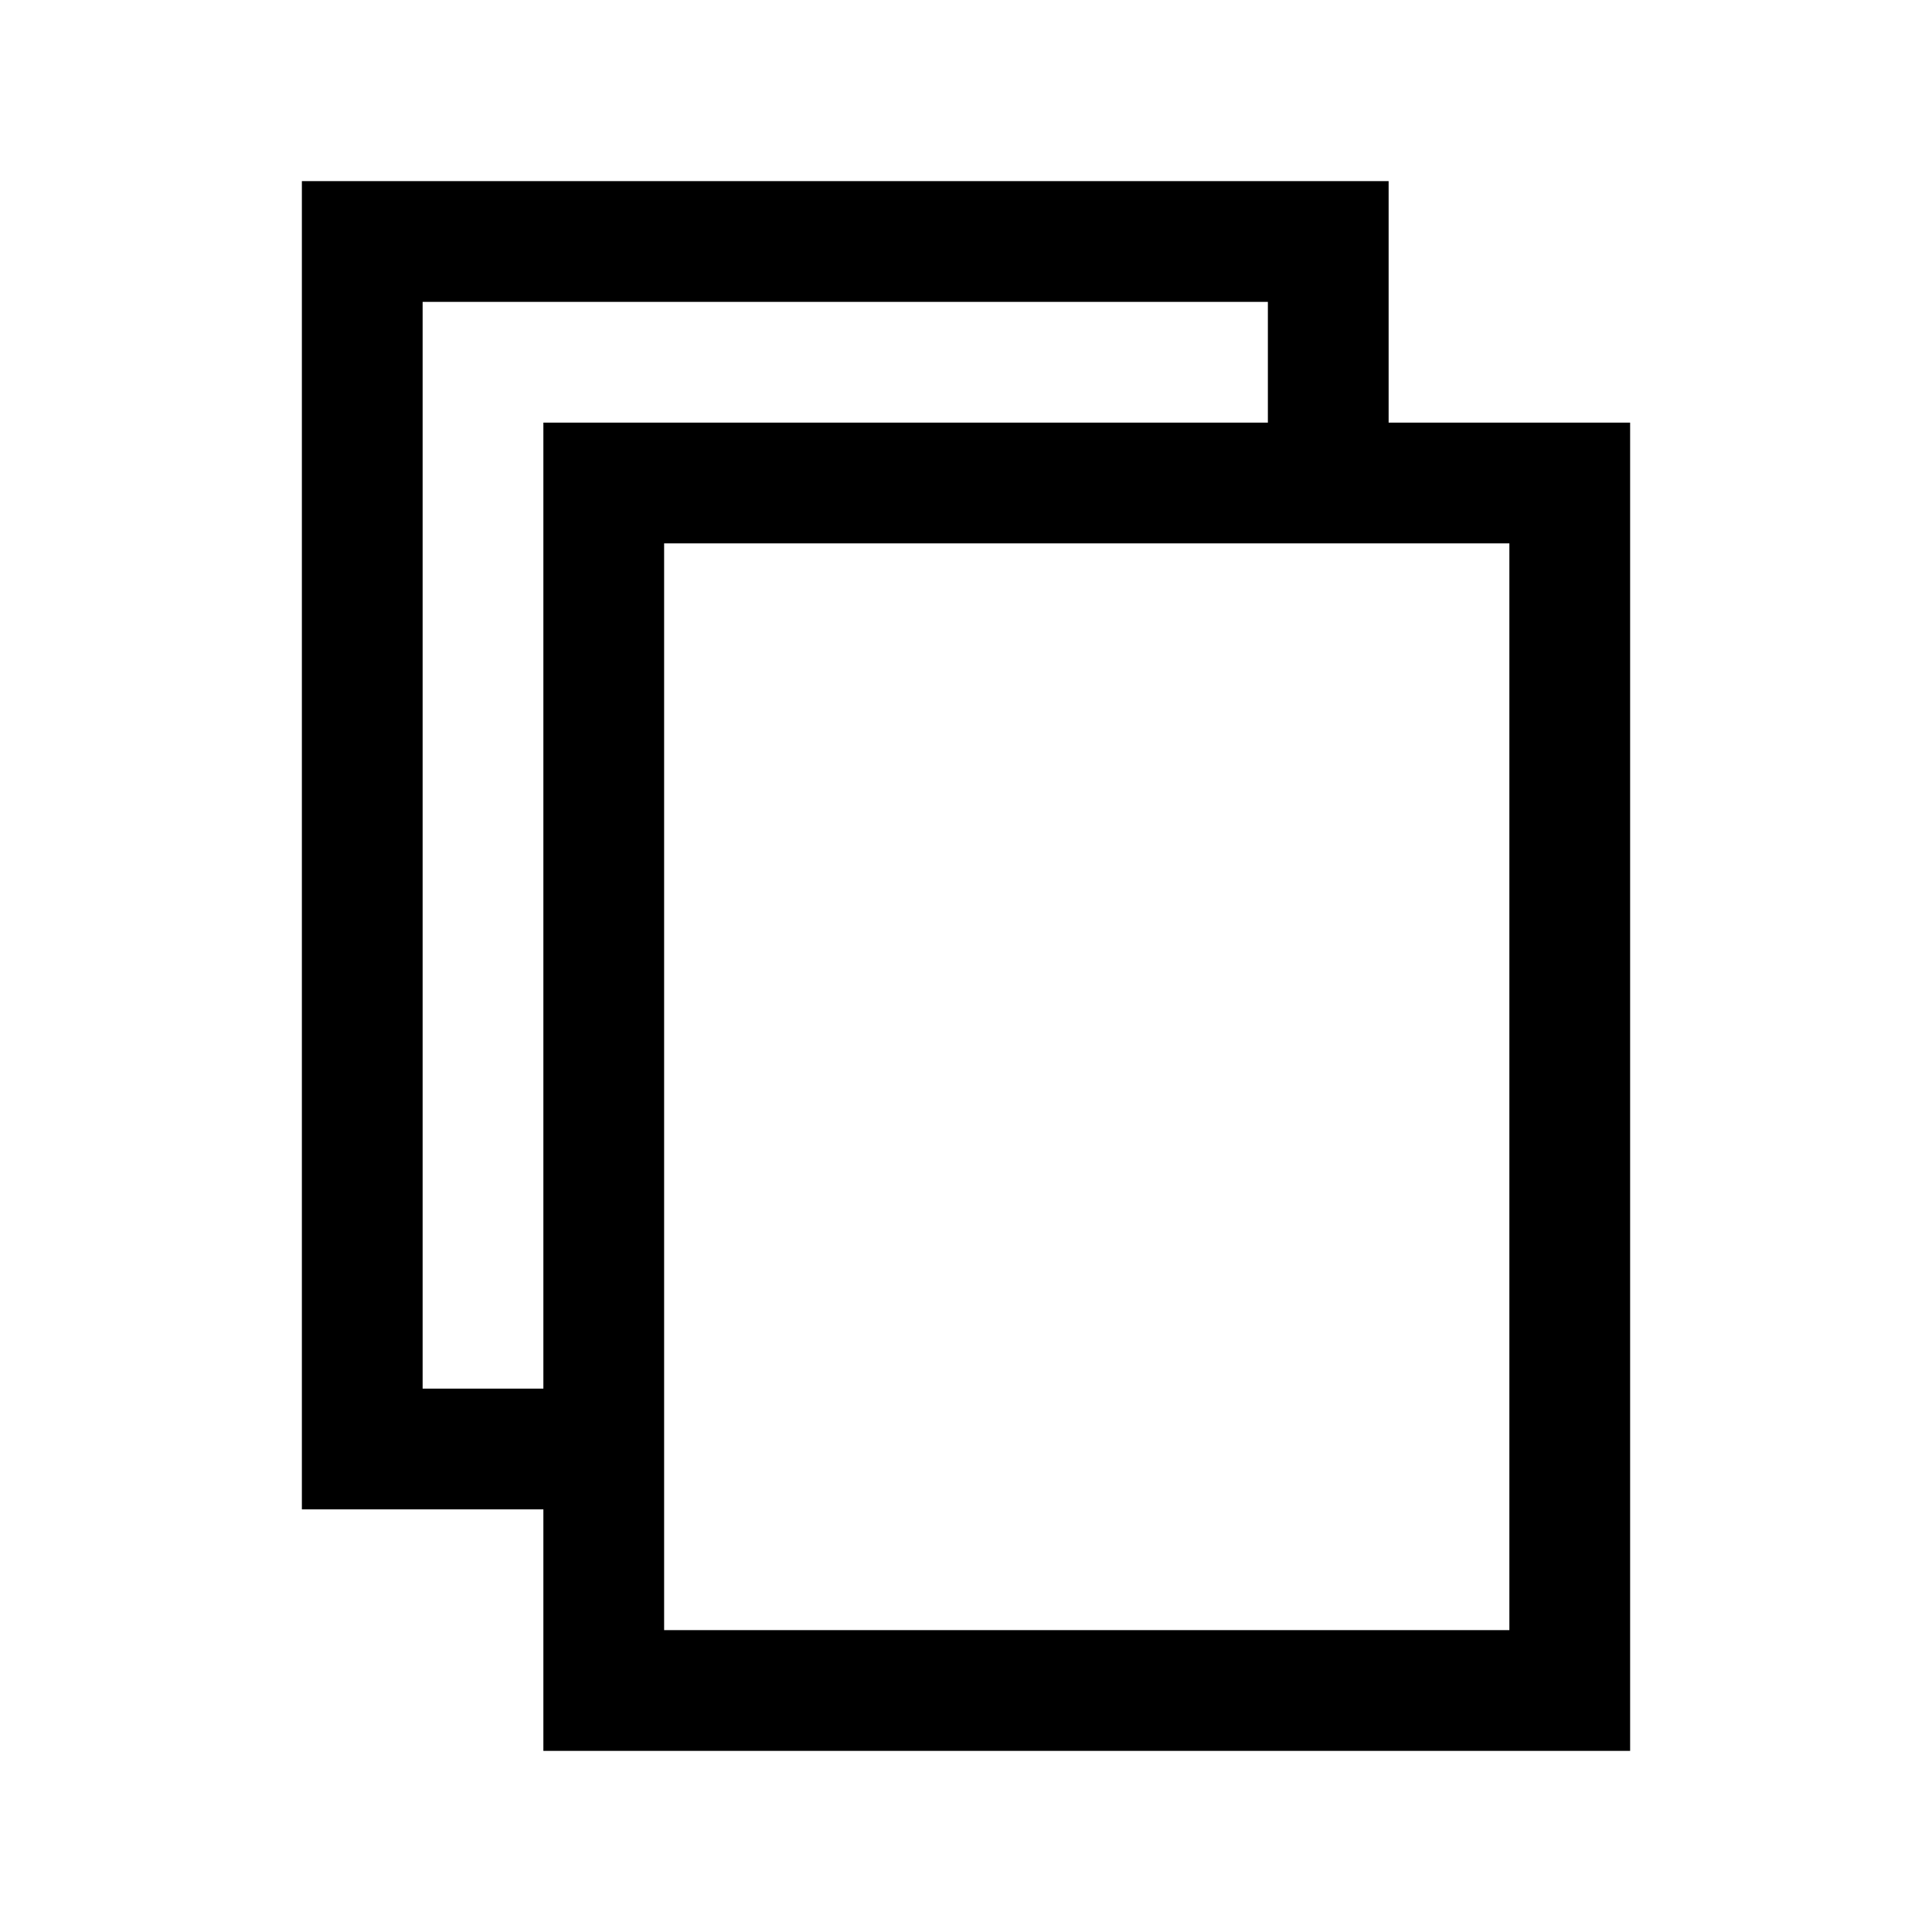
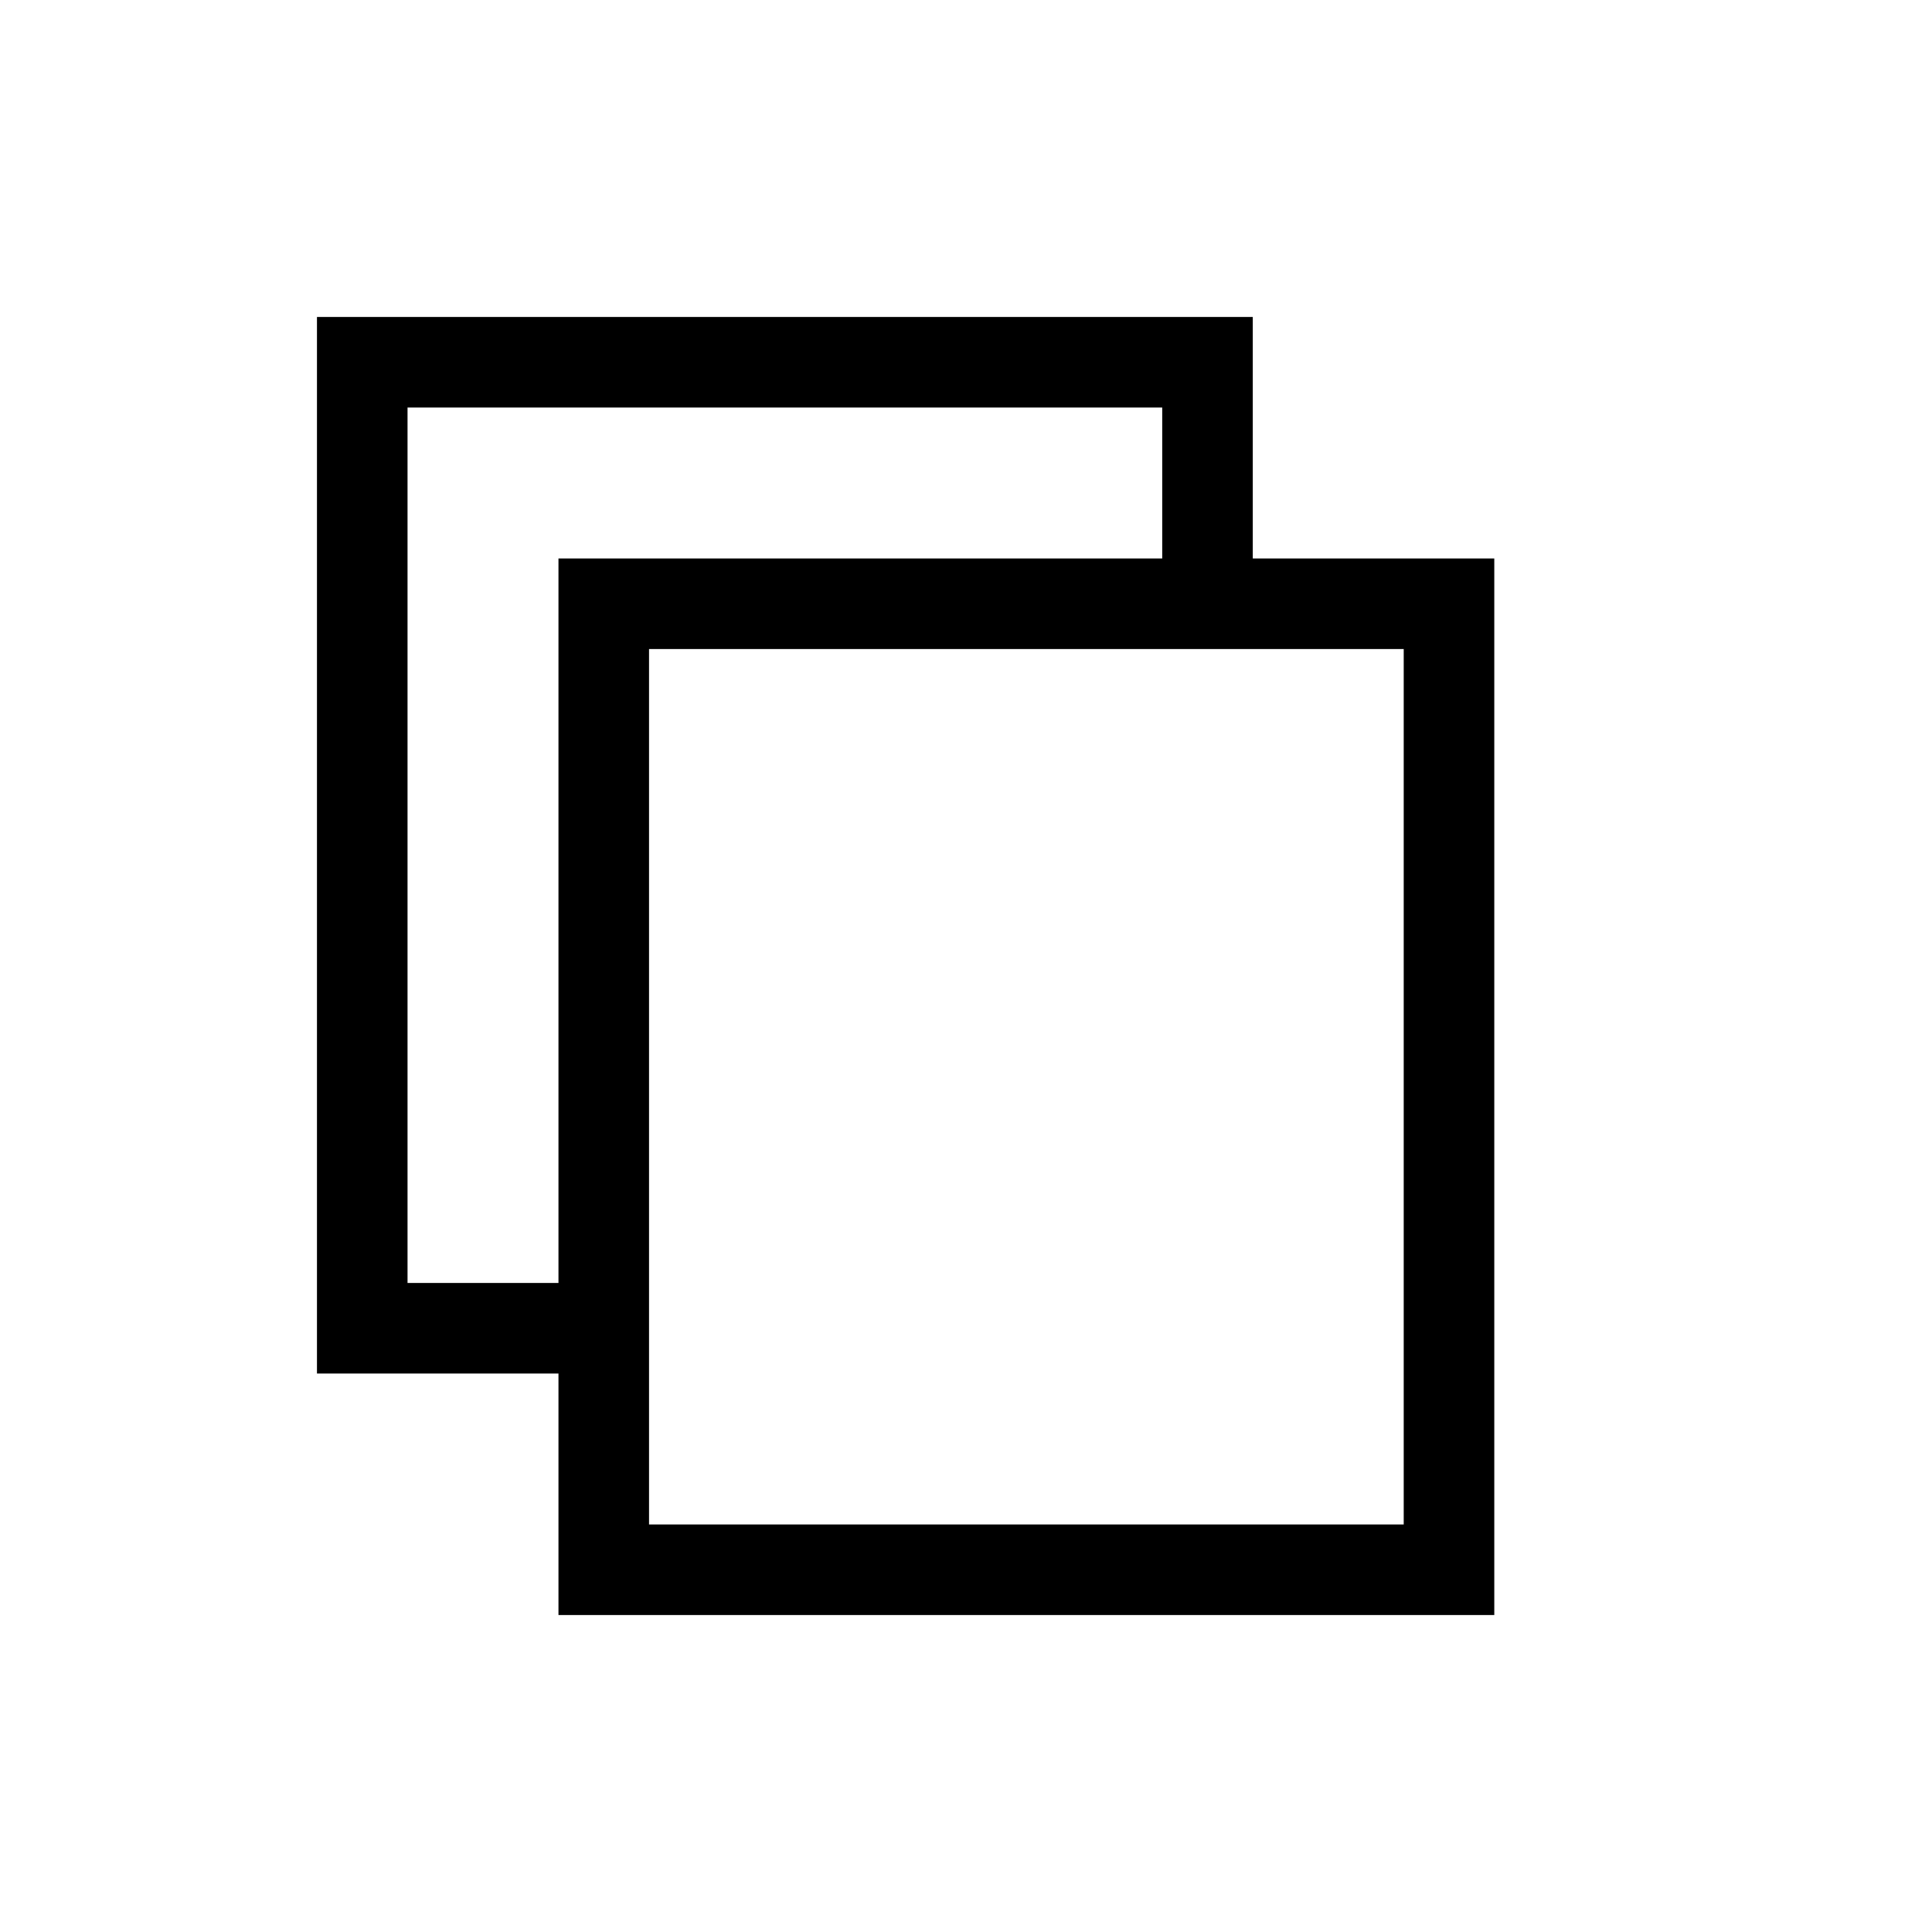
<svg xmlns="http://www.w3.org/2000/svg" version="1.1" viewBox="0 0 16 16">
-   <g fill="none" stroke-width="1" stroke="#000">
-     <path d="M 11 4  13 4  13 14  5 14  5 4  11 4  11 2  3 2  3 12  5 12" />
+   <g fill="none" stroke-width="0.75" stroke="#000">
+     <path d="M 10 5  12 5  12 13  5 13  5 5  10 5  10 3  3 3  3 11  5 11" />
  </g>
</svg>
